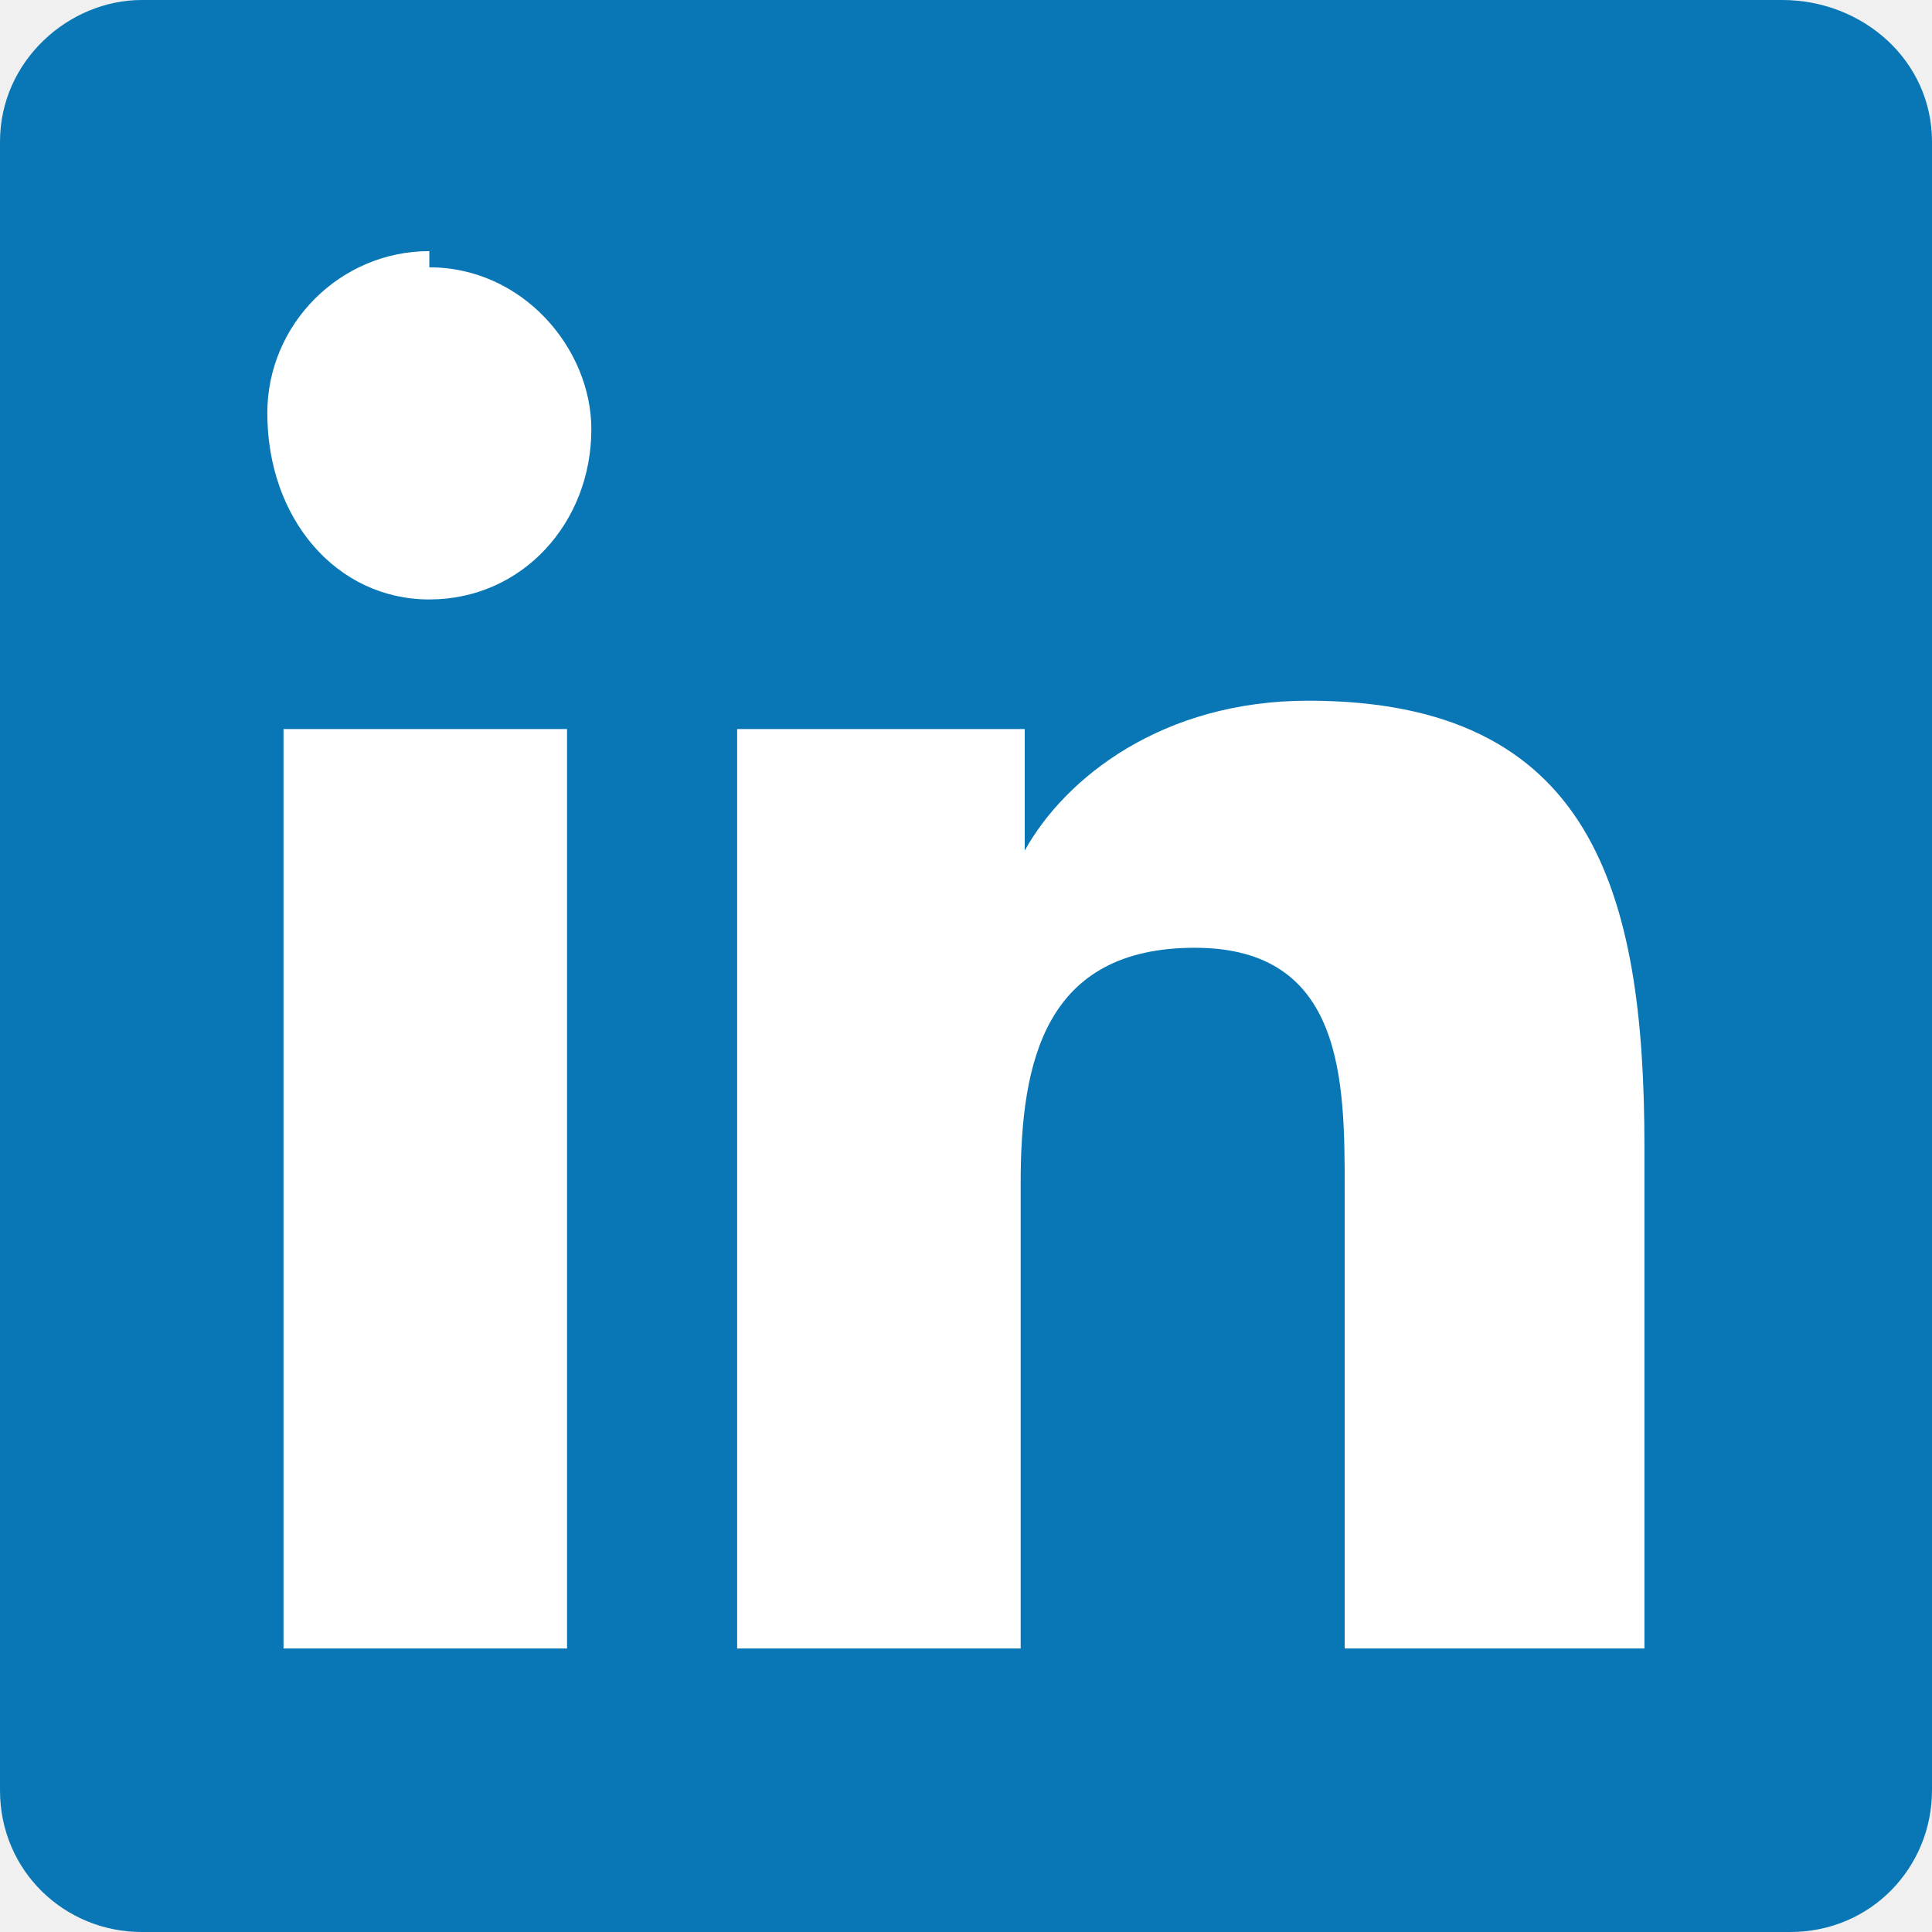
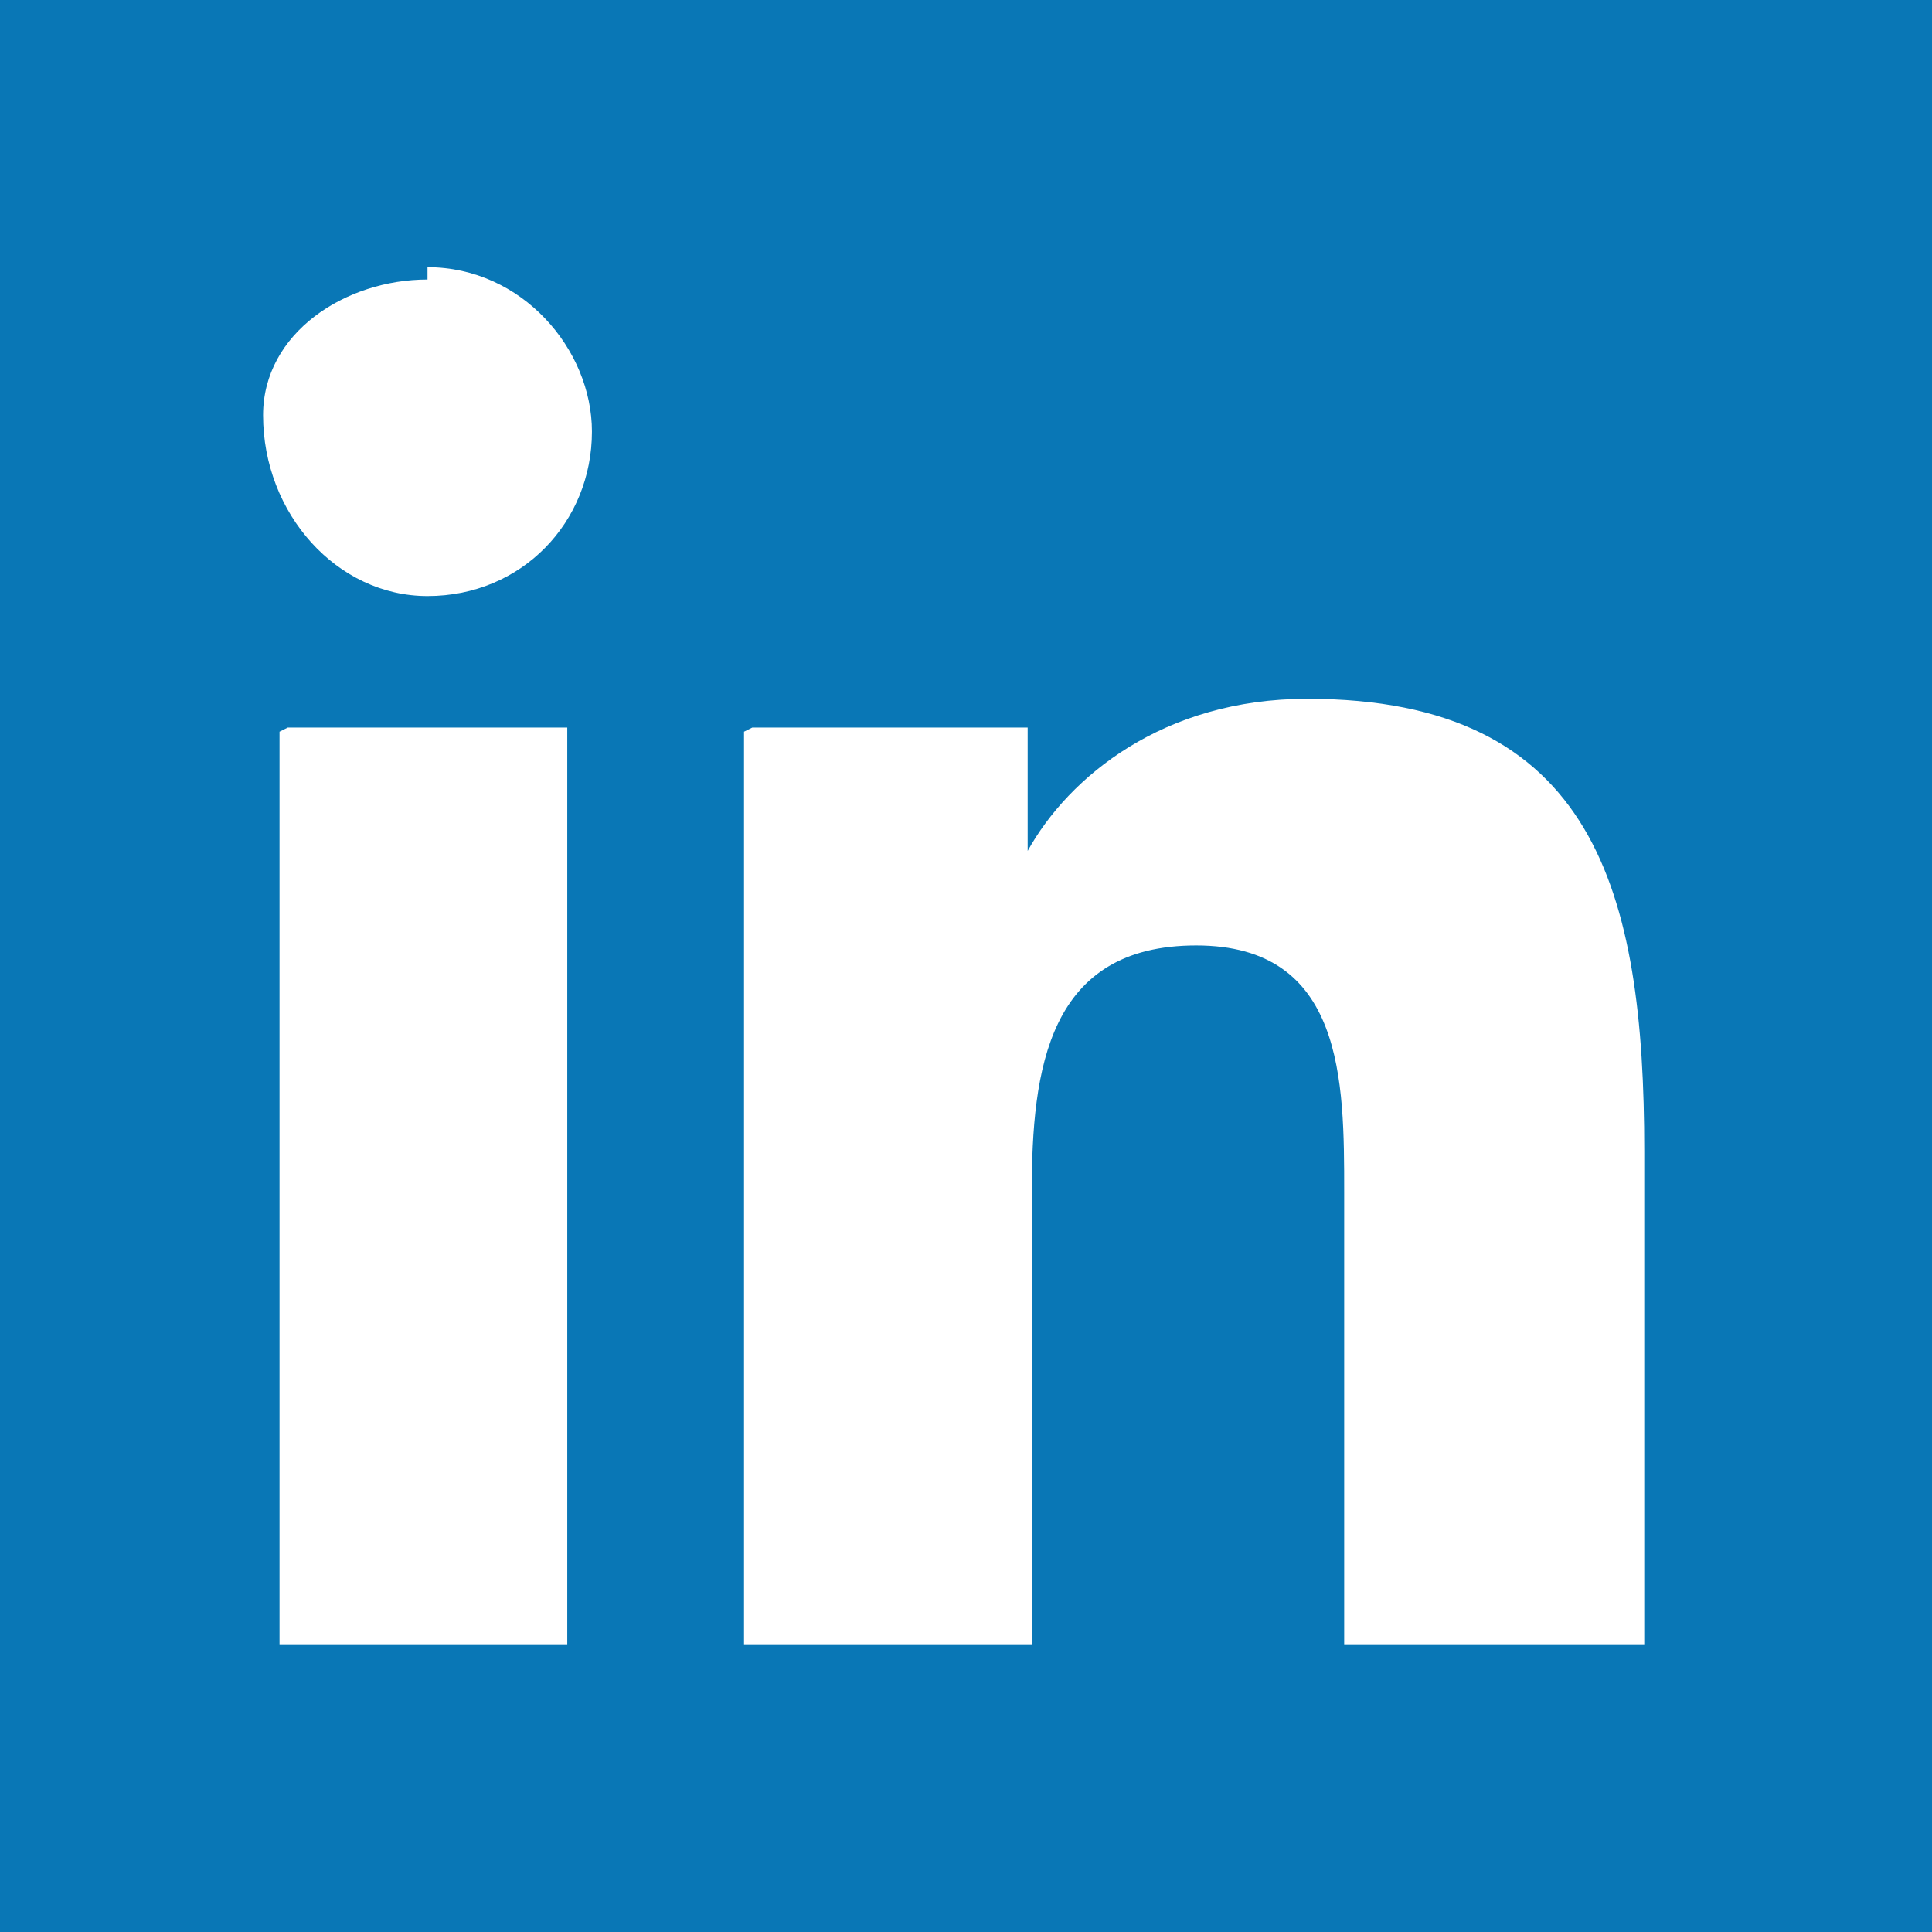
- <svg xmlns="http://www.w3.org/2000/svg" style="isolation:isolate" viewBox="0 0 47.7 47.7">
+ <svg xmlns="http://www.w3.org/2000/svg" width="47" height="47" style="isolation:isolate">
  <defs>
    <clipPath id="a">
-       <path d="M0 0h47.7v47.7H0z" />
+       <path d="M0 0h47v47H0z" />
    </clipPath>
  </defs>
  <g clip-path="url(#a)">
-     <path fill="#0977B6" d="M44 0H3.5C1.7 0 0 1.5 0 3.5v40.7c0 2 1.6 3.5 3.5 3.5h40.7c2 0 3.5-1.6 3.5-3.5V3.5C47.7 1.5 46 0 44 0z" />
-     <path fill="#FFF" d="M10.6 6.6c2.3 0 4 2 4 4 0 2.3-1.7 4.2-4 4.2s-4-2-4-4.6c0-2.2 1.8-4 4-4M7 18h7v22.7H7V18m11.6 0h6.7v3c1-1.8 3.4-3.7 7-3.7 7 0 8.3 4.7 8.3 11v12.4h-7.4V29.4c0-2.7 0-6-3.7-6s-4.3 2.8-4.3 5.8v11.5h-7V18" />
+     <clipPath id="b">
+       <path fill="#FFF" d="M0 0h47v47H0V0z" />
+     </clipPath>
+     <g clip-path="url(#b)">
+       <path fill="#0977B6" d="M47 0H0v47h47V0z" />
+       <path fill="#FFF" d="M10.4 6.5c2.3 0 4 2 4 4 0 2.2-1.7 4-4 4-2.2 0-4-2-4-4.4 0-2 2-3.3 4-3.3M7 17.7h6.8V40h-7V17.8zm11.3 0H25v3c1-1.8 3.3-3.7 6.8-3.7 7 0 8.2 4.7 8.2 11v12h-7.3V29c0-2.7 0-6-3.6-6s-4 3-4 6v11h-7V17.8" />
+     </g>
  </g>
</svg>
